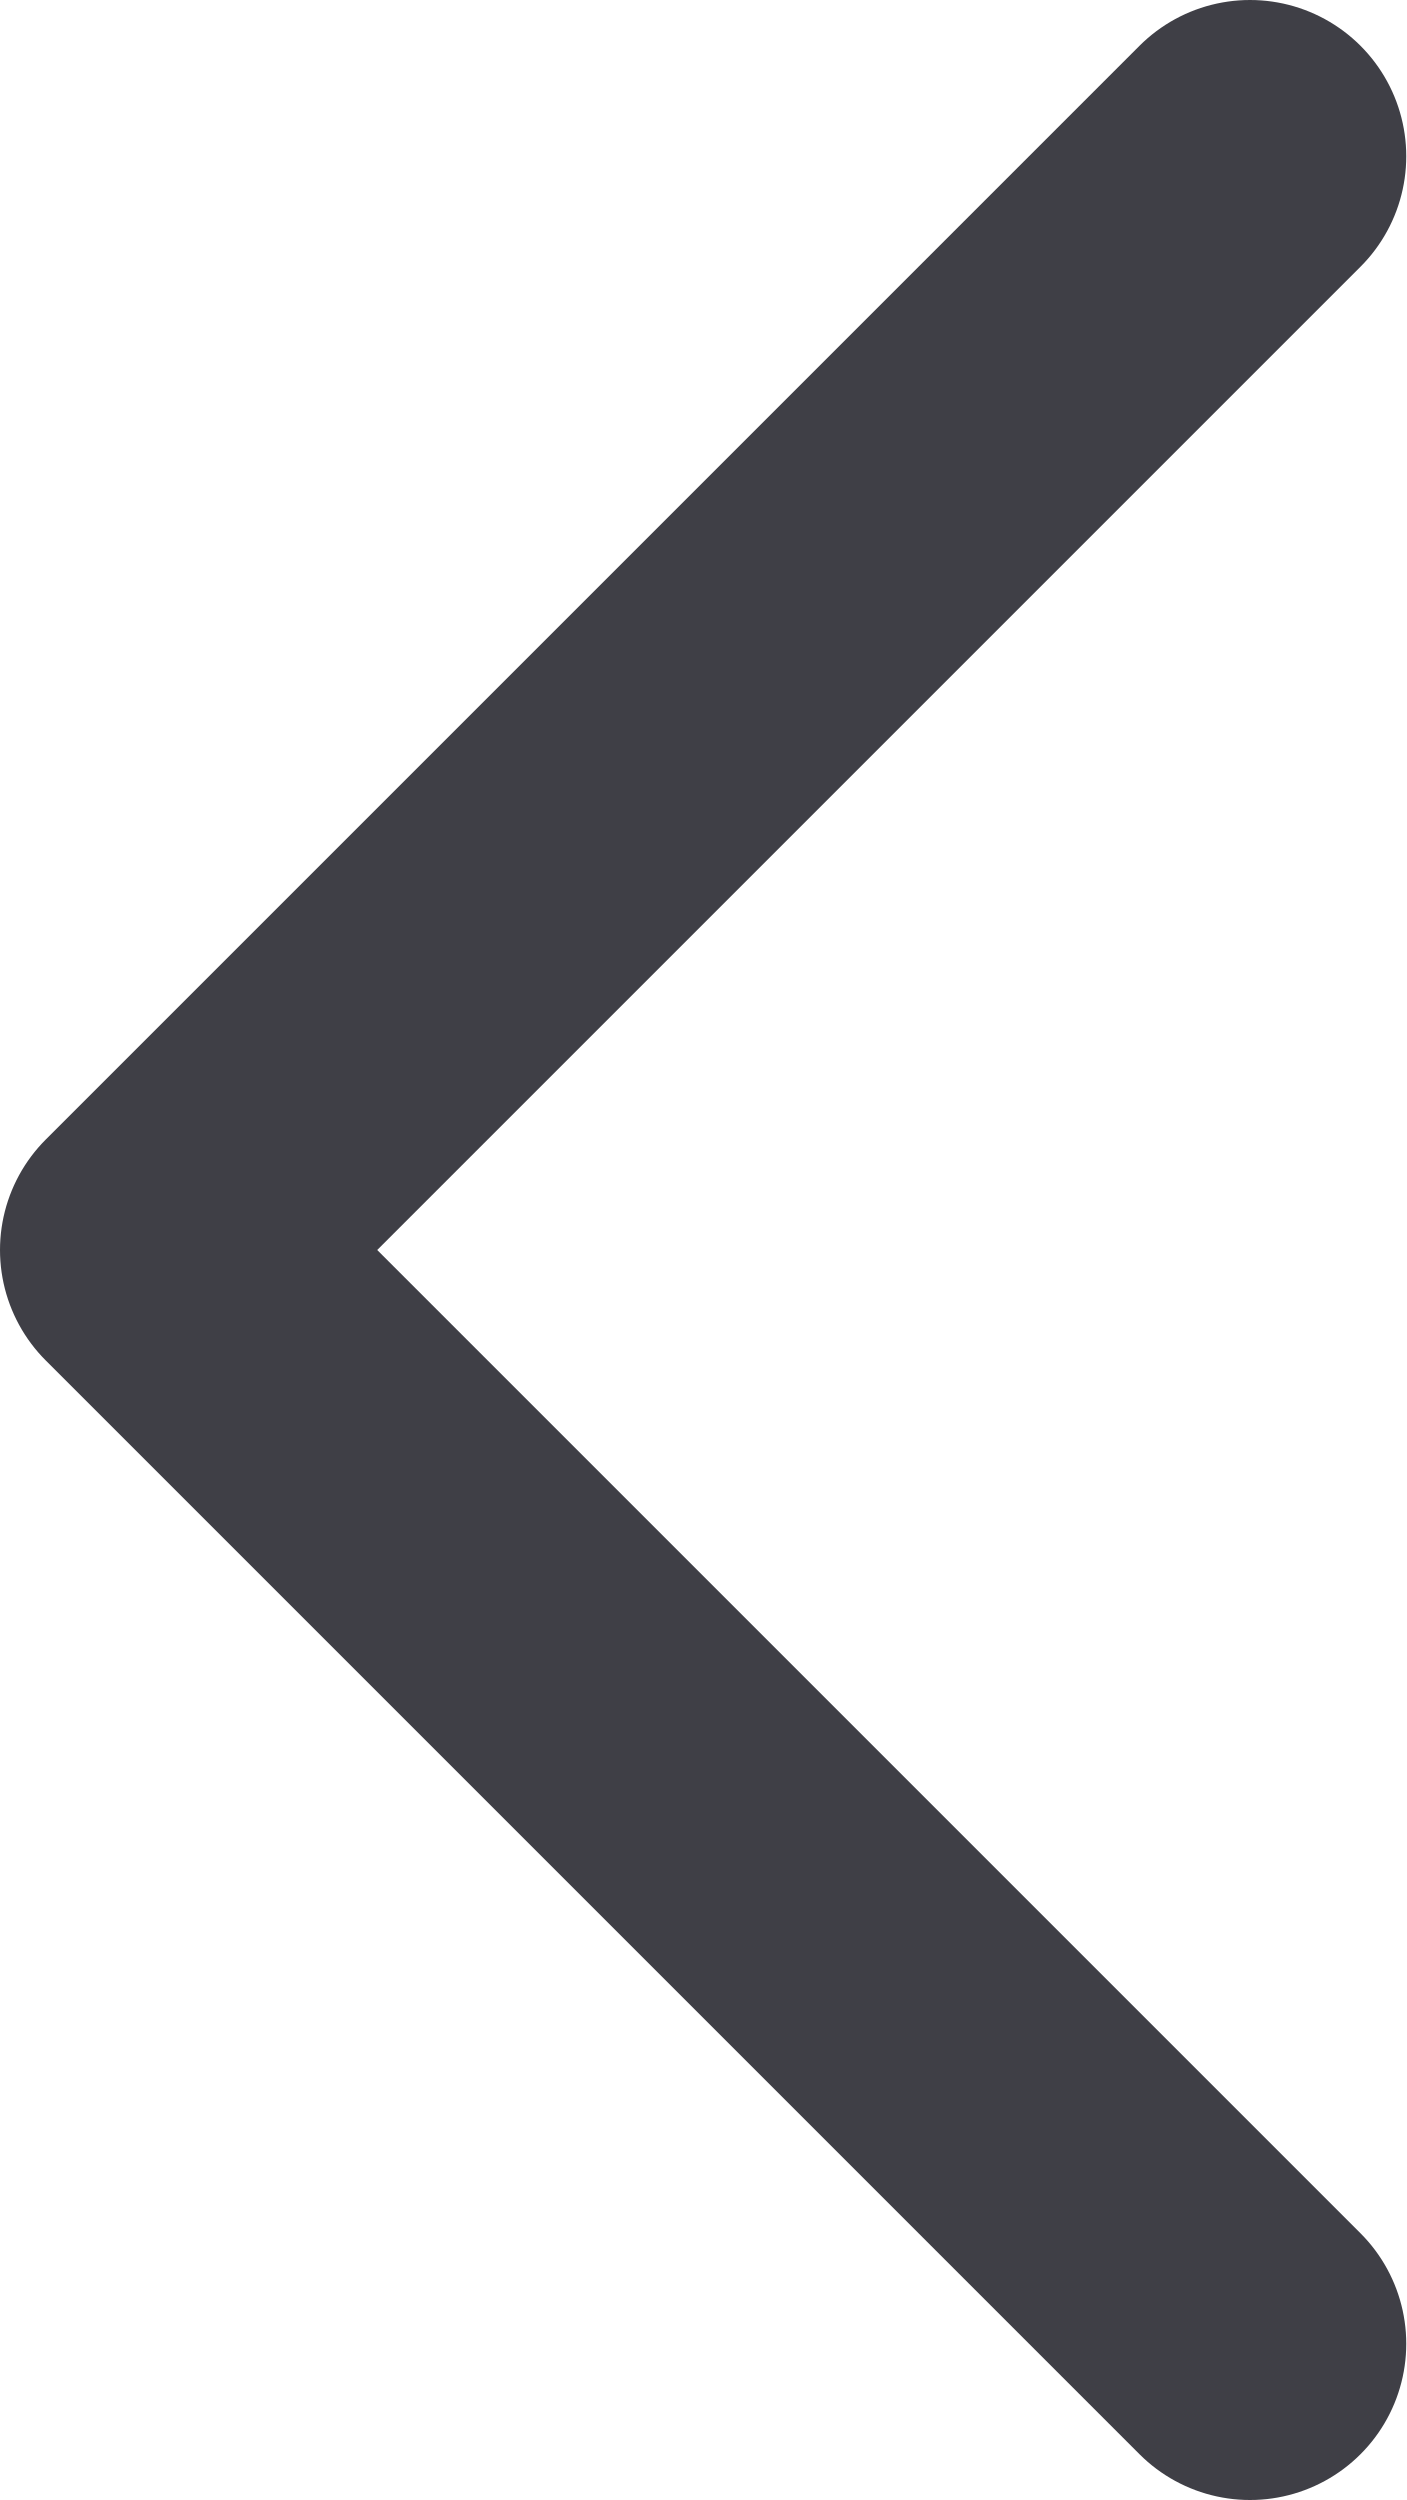
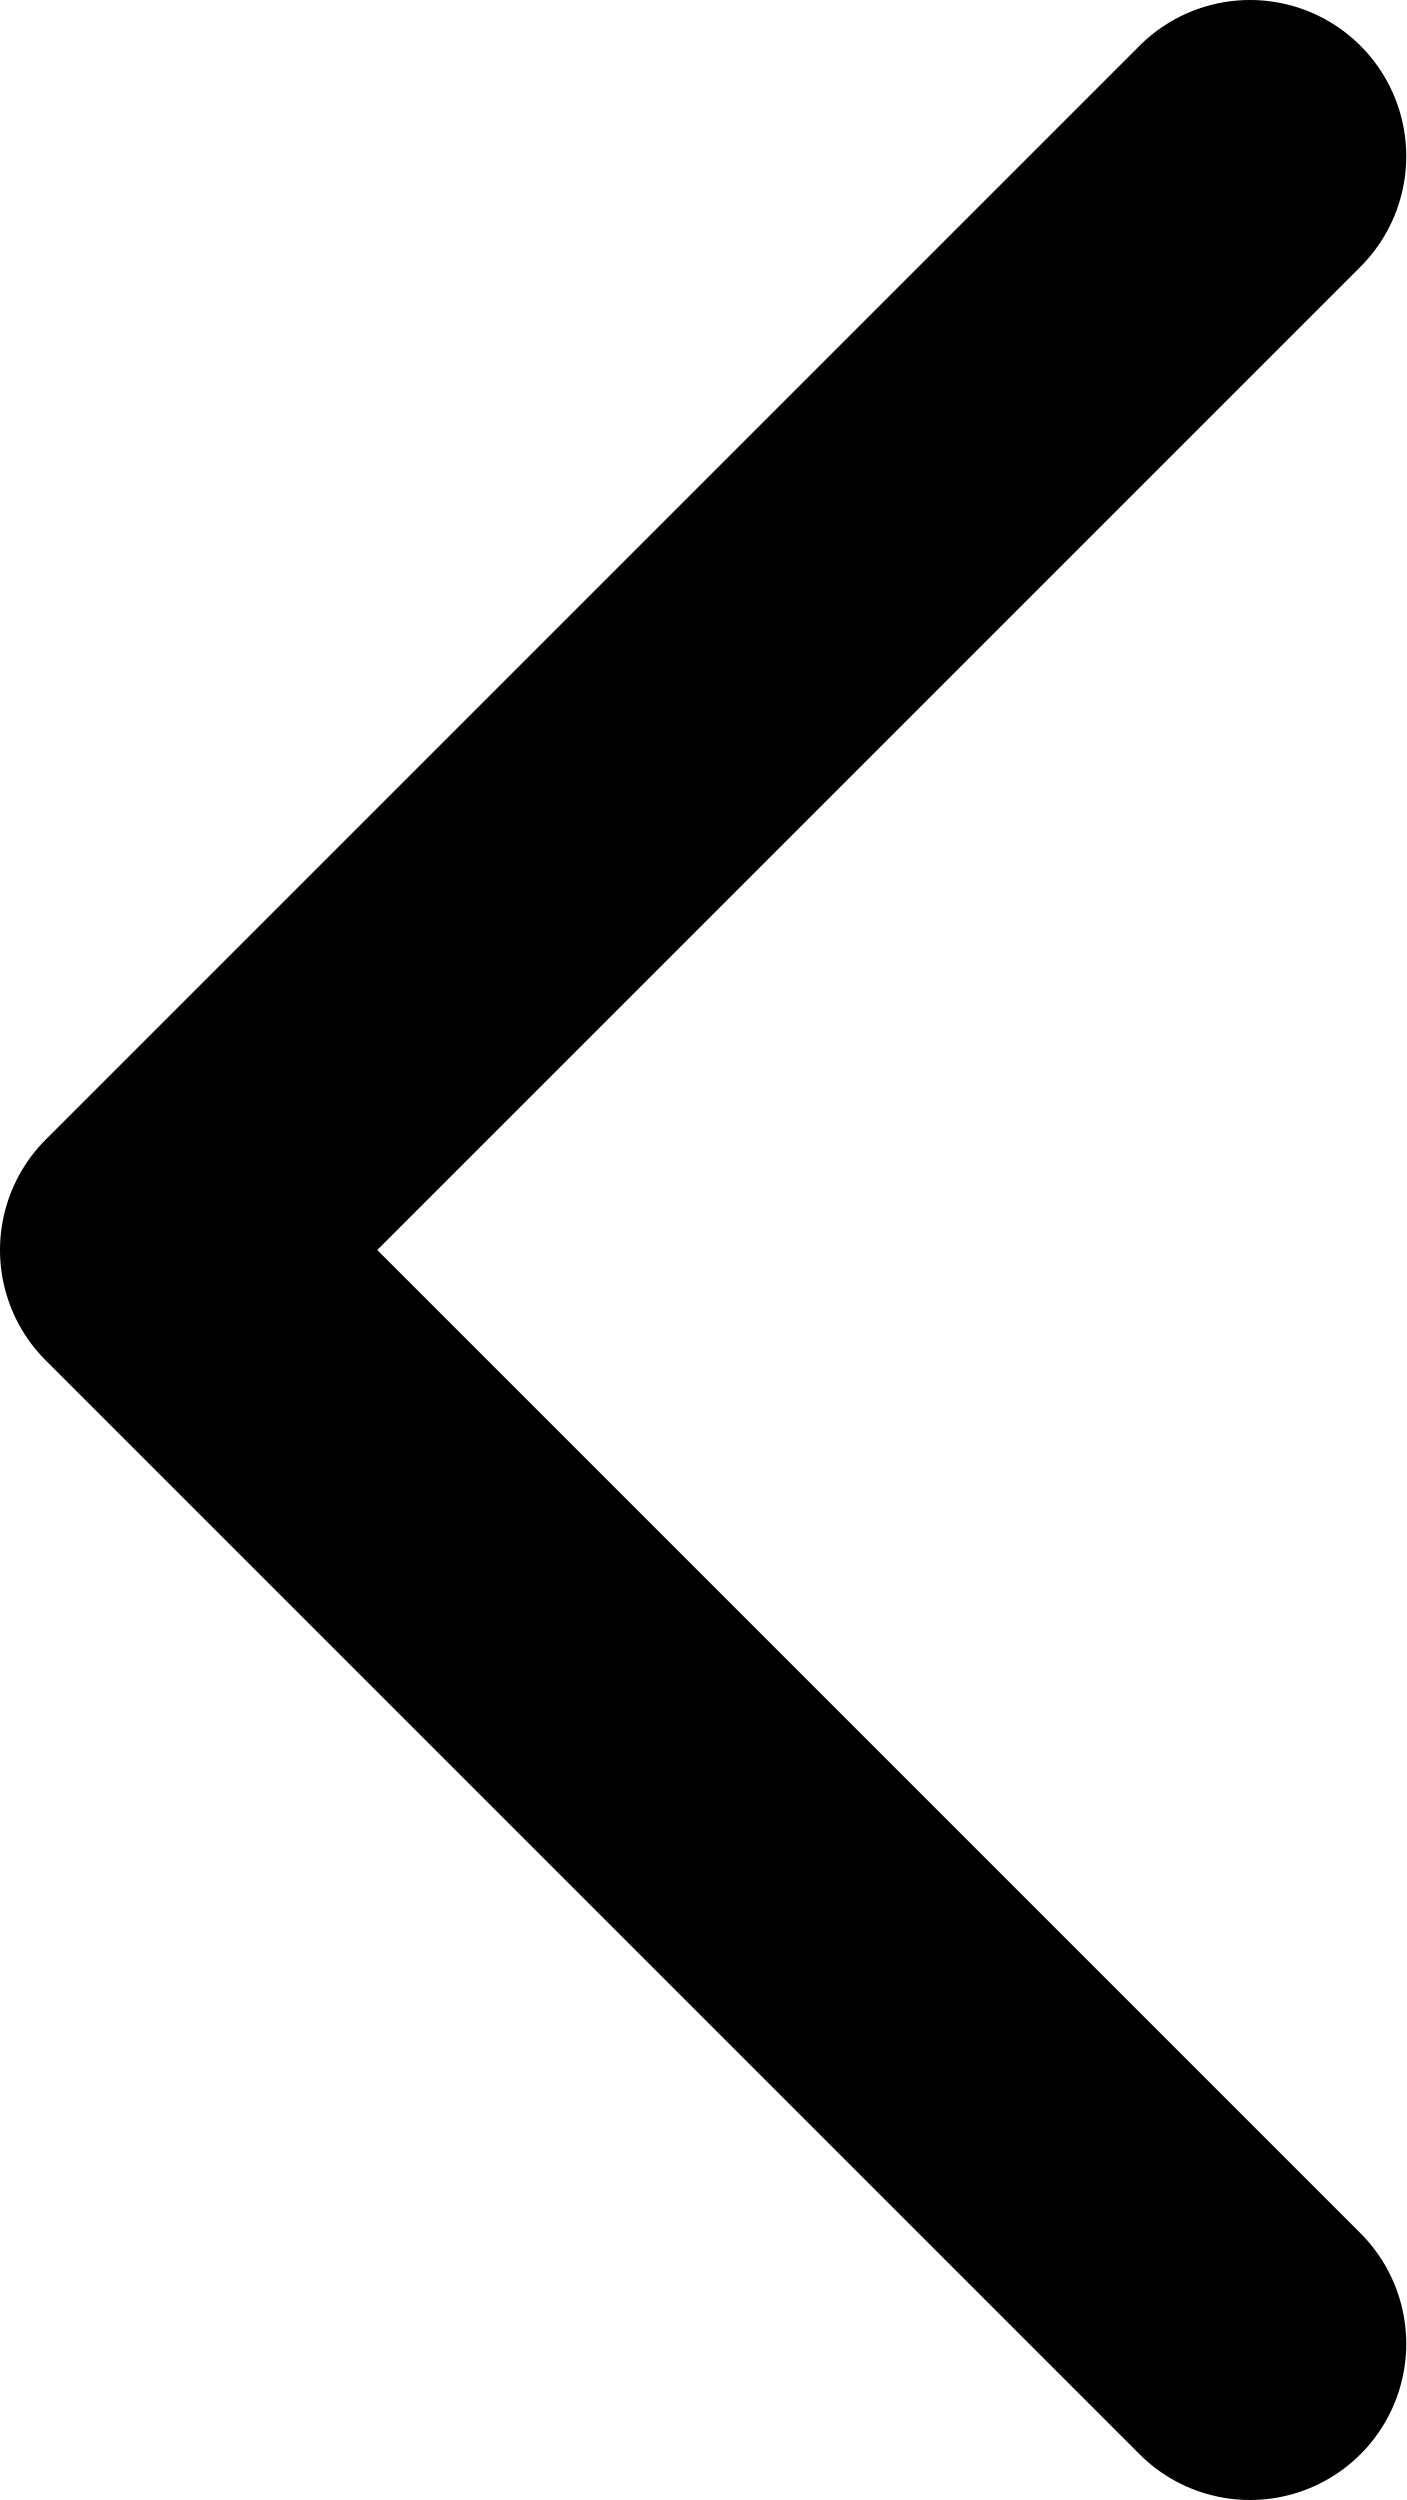
<svg xmlns="http://www.w3.org/2000/svg" width="9" height="16" viewBox="0 0 9 16" fill="none">
-   <path d="M8 15L1 8L8 1" stroke="#3F3F46" stroke-width="2" stroke-linecap="round" stroke-linejoin="round" />
+   <path d="M8 15L1 8L8 1" stroke="currentColor" stroke-width="2" stroke-linecap="round" stroke-linejoin="round" />
</svg>
